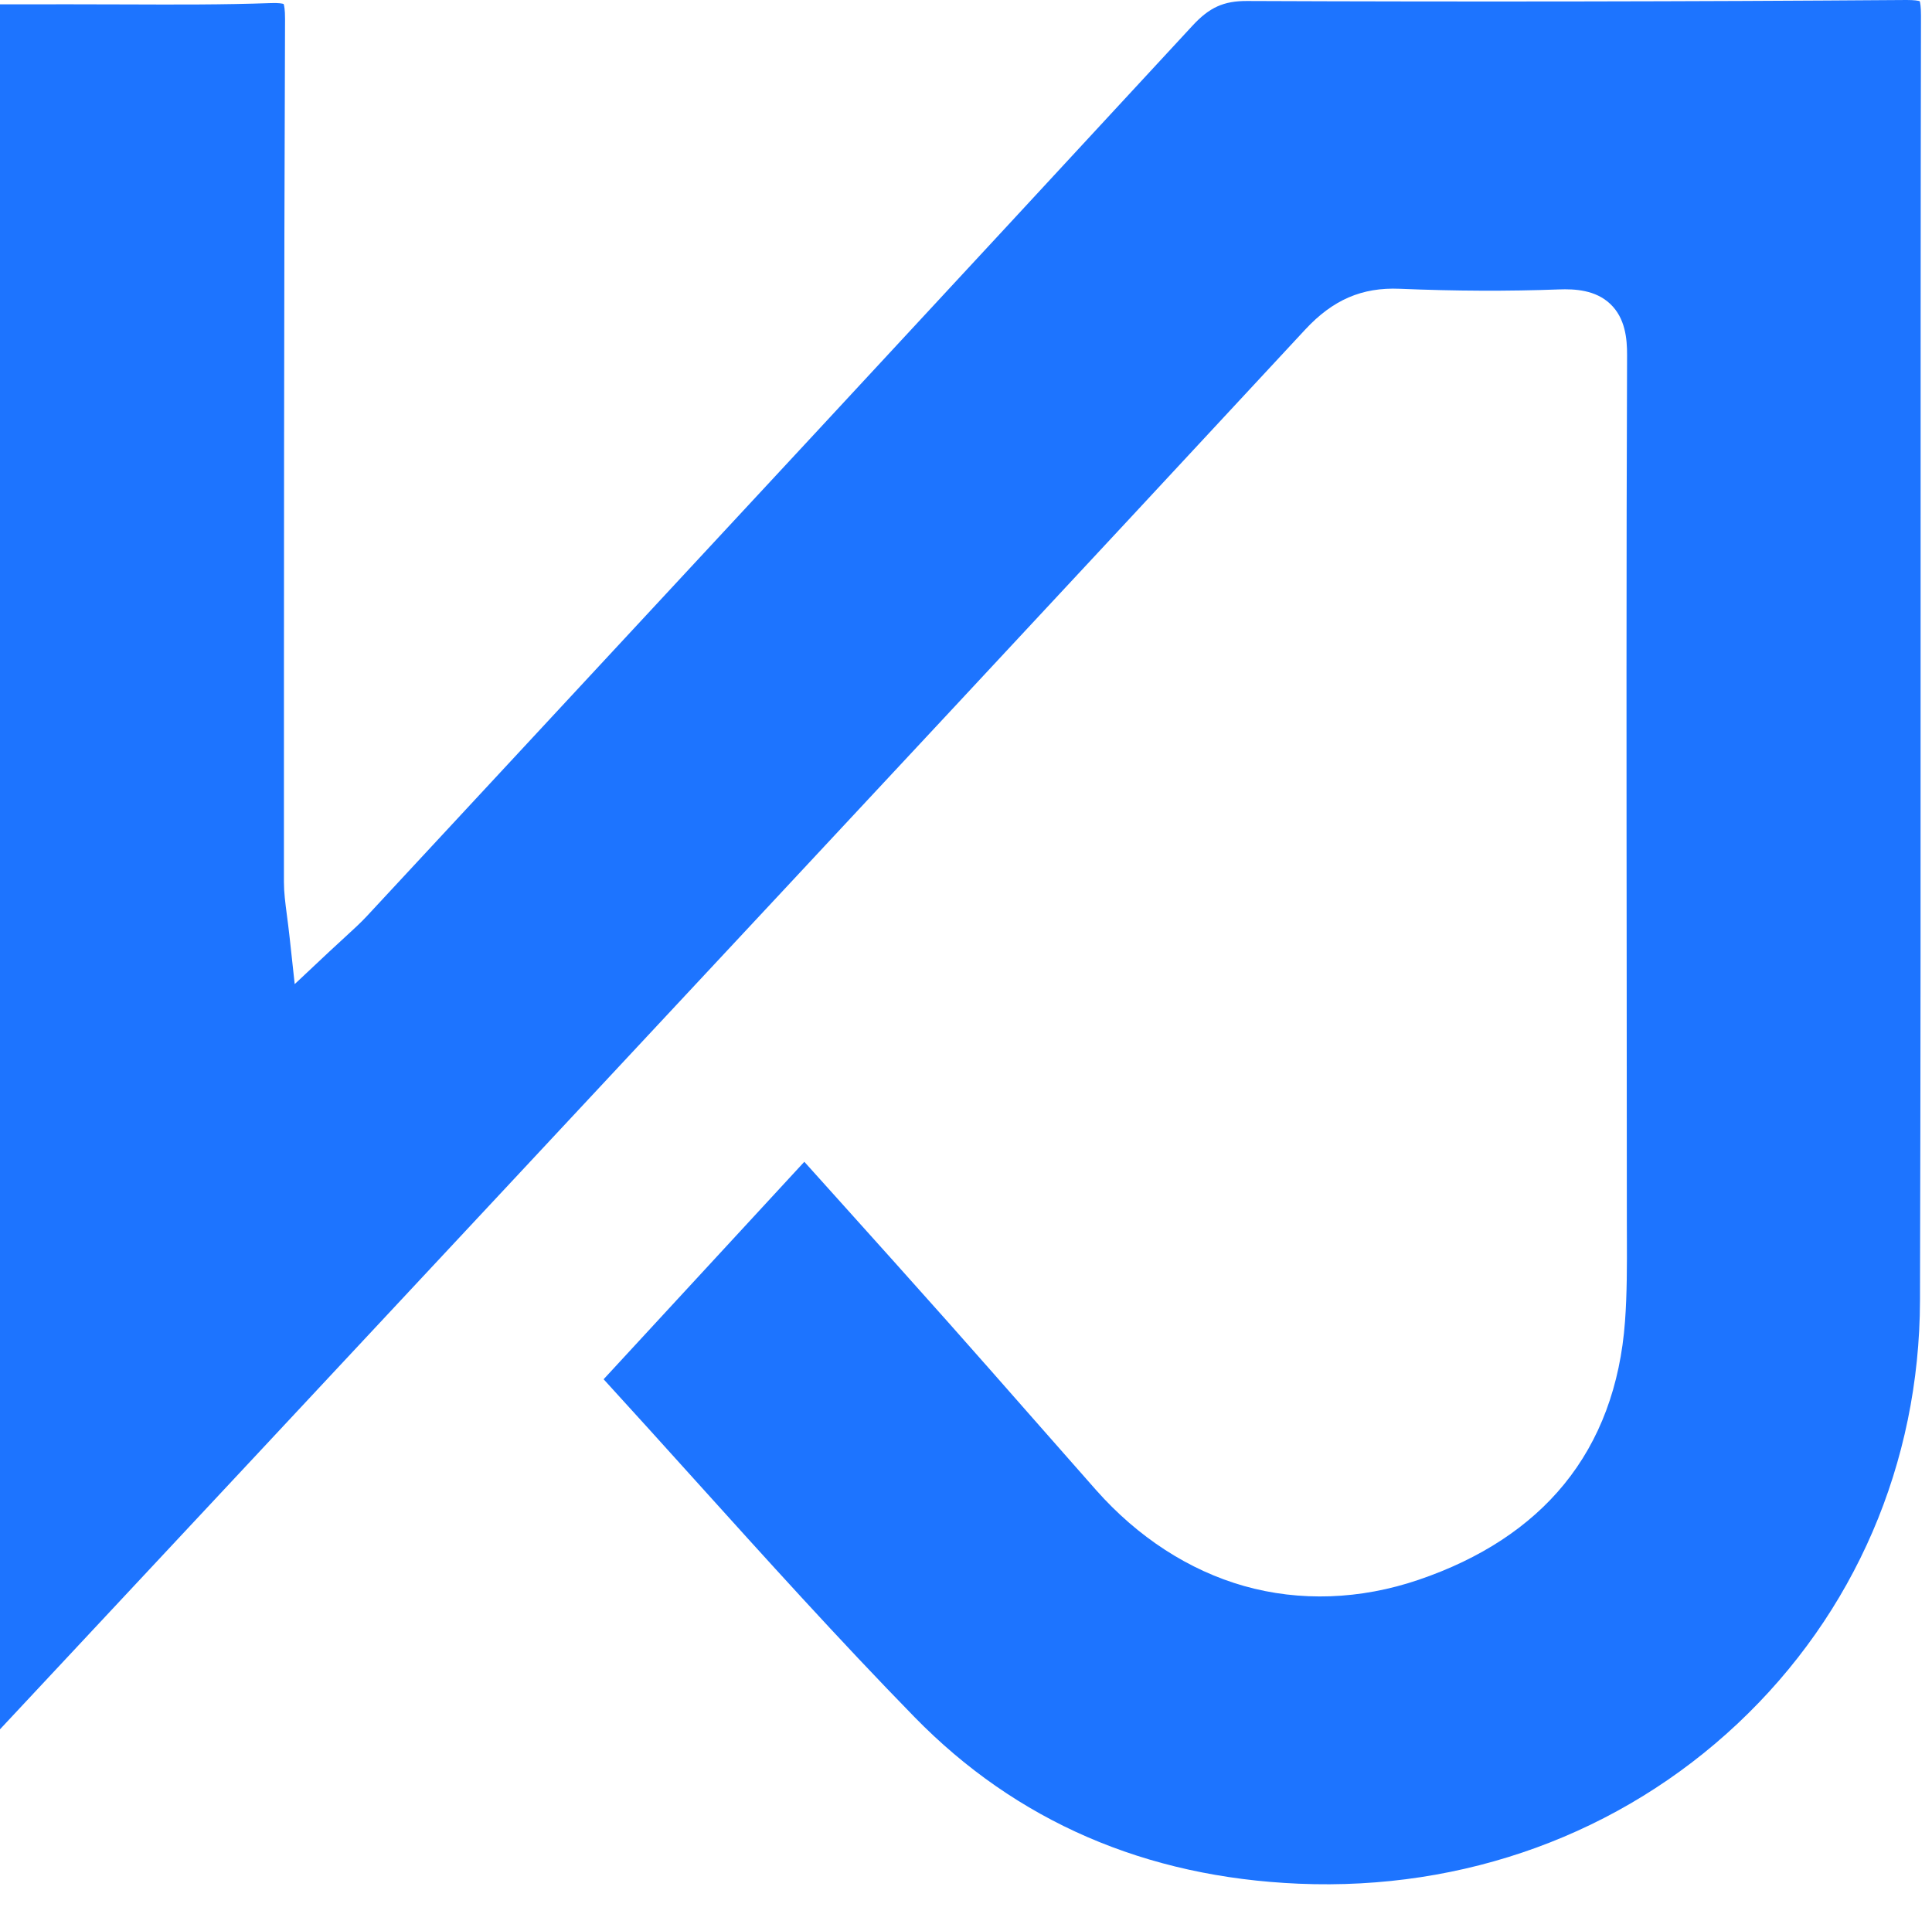
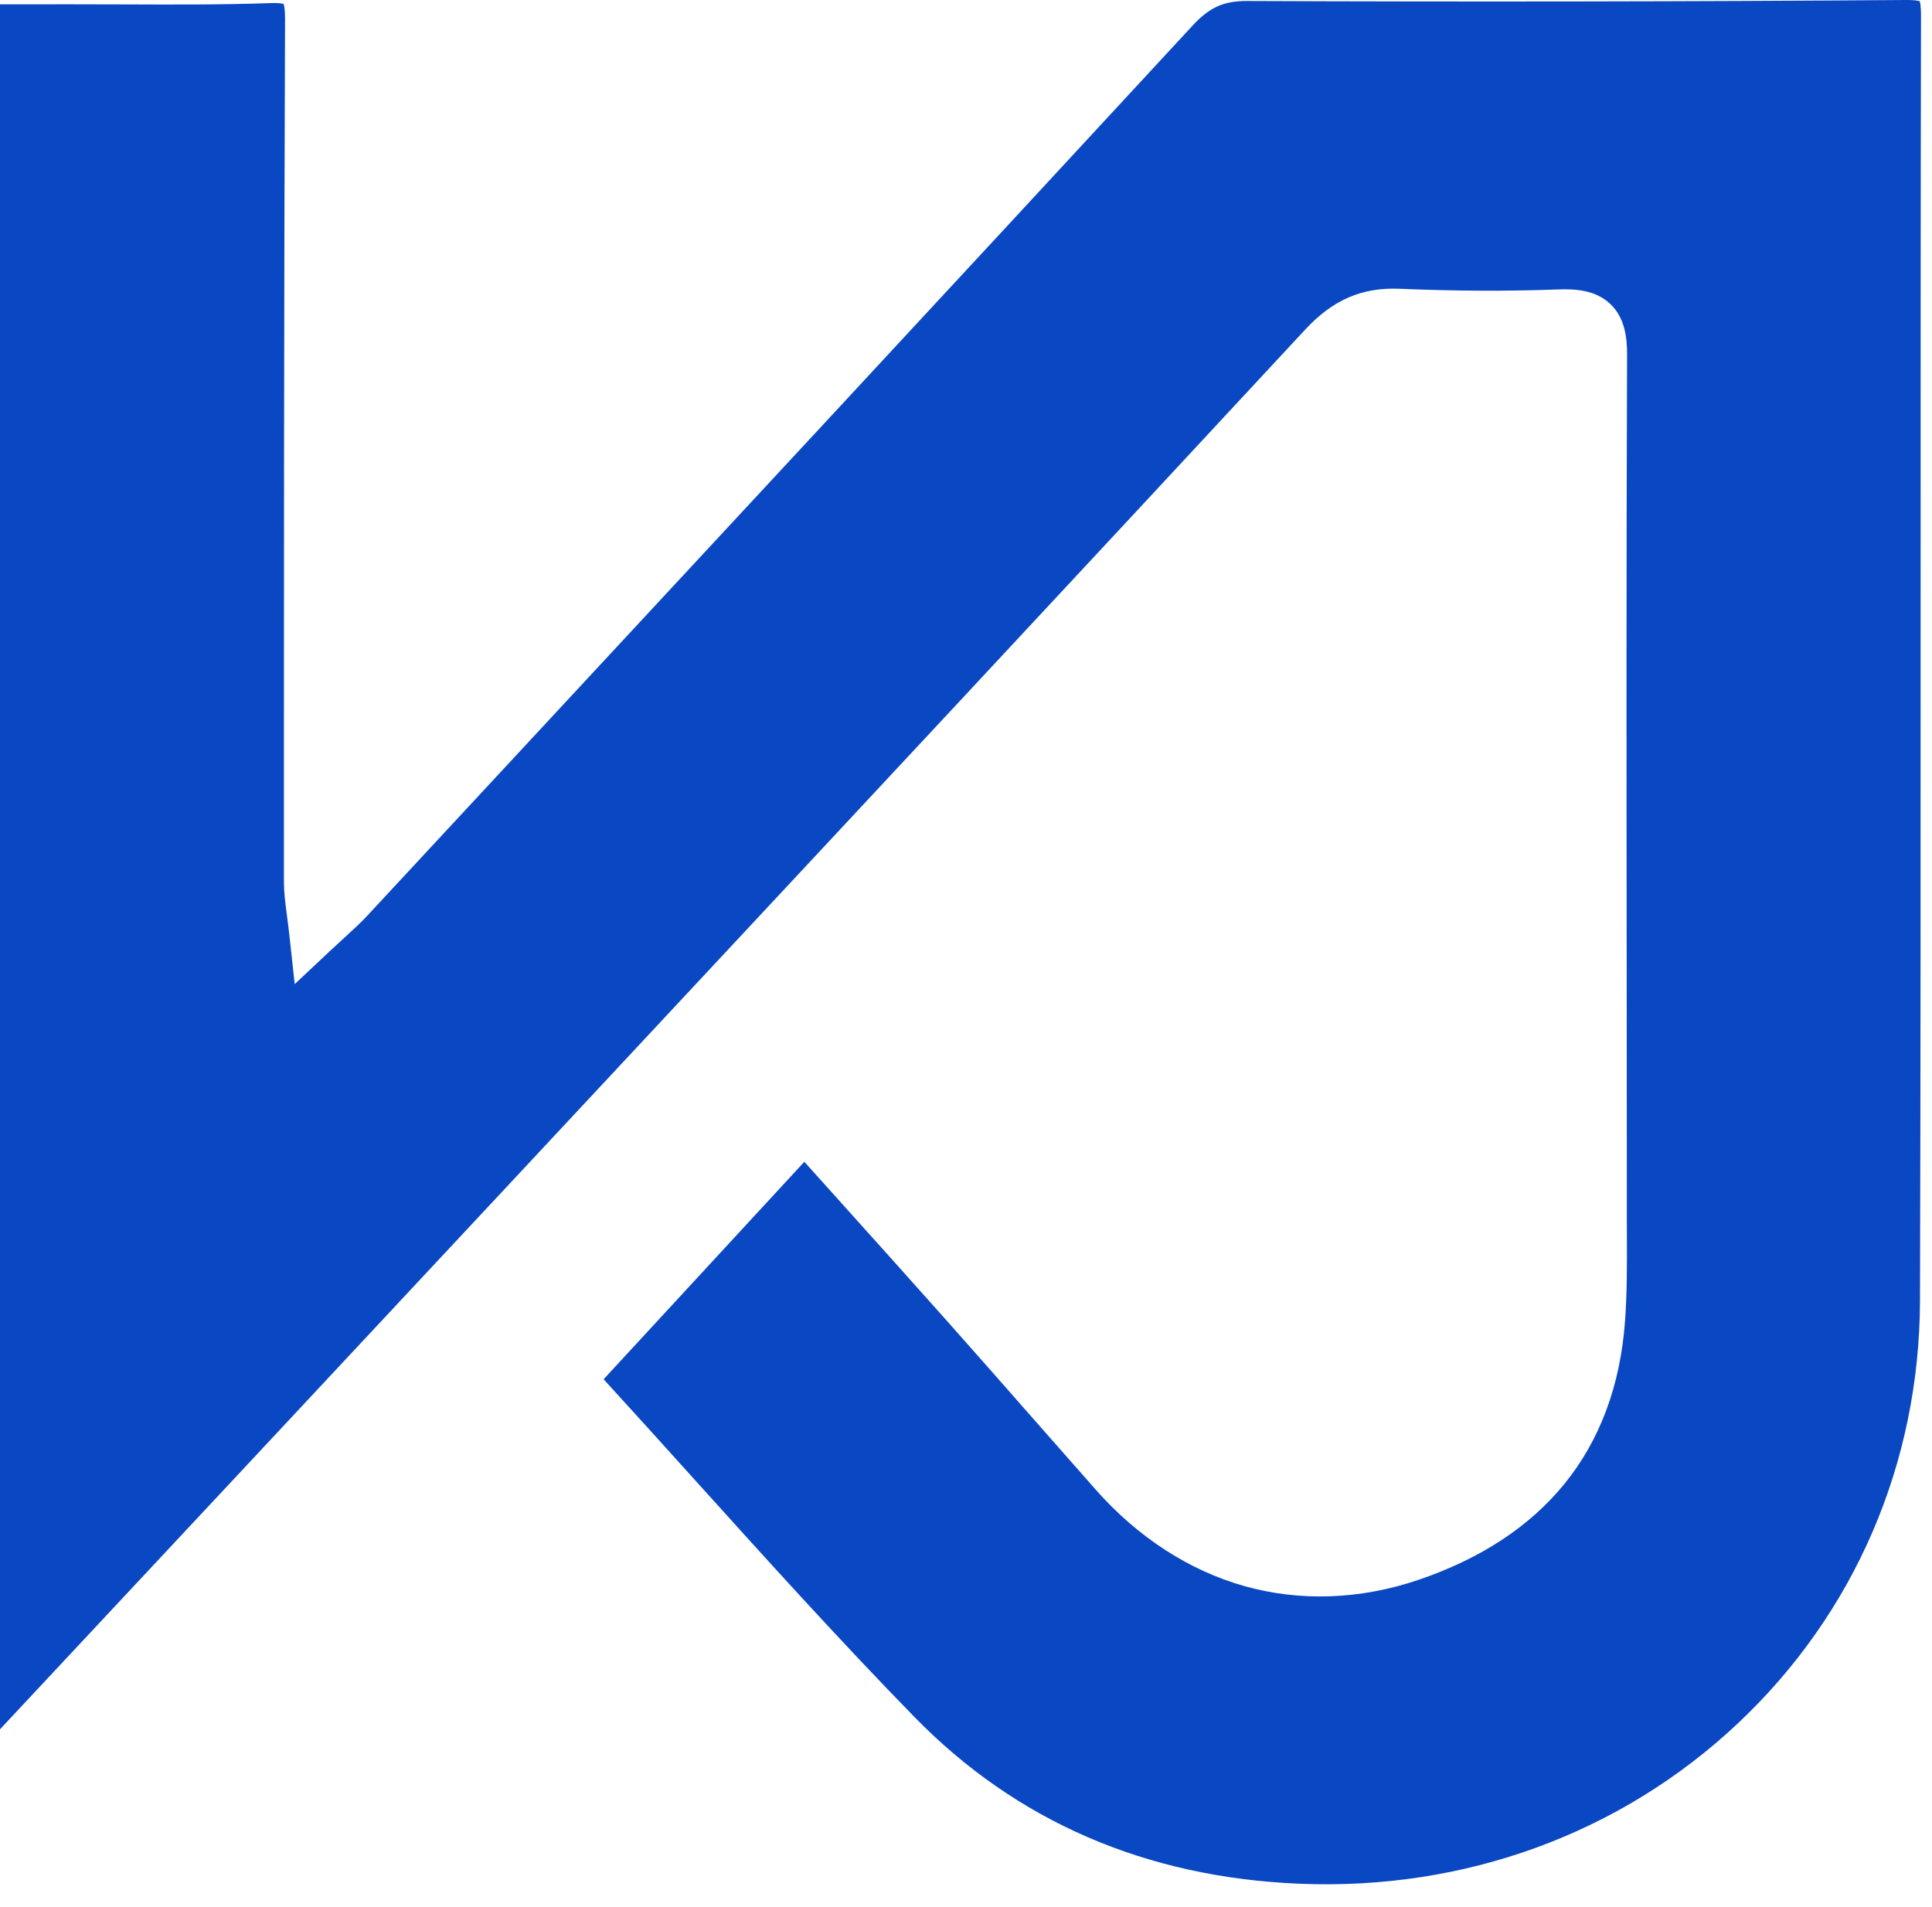
<svg xmlns="http://www.w3.org/2000/svg" width="76" height="75" viewBox="0 0 76 75" fill="none">
-   <path d="M75.519 0.046C75.46 0.029 75.315 -0.001 75 5.47421e-05C66.524 0.062 57.795 0.075 49.056 0.039C48.134 0.036 47.575 0.29 46.908 1.012C37.175 11.548 27.252 22.235 17.656 32.57L14.43 36.045C14.181 36.312 13.917 36.553 13.583 36.859C13.401 37.025 13.194 37.214 12.951 37.442L11.593 38.718L11.393 36.881C11.356 36.544 11.319 36.255 11.285 36C11.221 35.505 11.169 35.114 11.169 34.699V34.47C11.169 23.418 11.169 11.988 11.213 0.746C11.214 0.368 11.177 0.212 11.157 0.156C11.104 0.139 10.966 0.11 10.661 0.121C8.772 0.189 6.86 0.181 5.008 0.174C4.281 0.171 3.528 0.168 2.79 0.169C1.941 0.171 1.092 0.171 0.24 0.17H0V68.036C7.047 60.495 13.423 53.671 19.903 46.725L23.921 42.418C32.919 32.774 42.223 22.801 51.344 12.966C52.432 11.794 53.578 11.299 55.06 11.361C57.232 11.453 59.337 11.461 61.316 11.387C61.955 11.363 62.764 11.406 63.346 11.96C63.935 12.519 64.008 13.329 64.005 13.972C63.974 22.179 63.982 30.523 63.99 38.593C63.993 41.751 63.995 44.909 63.996 48.067C63.996 48.283 63.997 48.499 63.998 48.715C64.001 49.782 64.005 50.886 63.924 51.984C63.739 54.515 62.933 56.672 61.531 58.392C60.172 60.059 58.245 61.325 55.802 62.155C53.508 62.936 51.134 63.019 48.938 62.398C46.771 61.784 44.758 60.478 43.115 58.621C42.272 57.668 41.418 56.696 40.592 55.756C39.514 54.529 38.399 53.26 37.295 52.018C35.862 50.406 34.446 48.83 32.946 47.161C32.514 46.68 32.079 46.196 31.64 45.708L23.745 54.264C24.936 55.566 26.135 56.896 27.296 58.183C30.103 61.295 33.005 64.513 35.976 67.556C39.974 71.65 45.06 73.856 51.094 74.111C57.607 74.386 63.734 72.15 68.348 67.817C72.96 63.484 75.51 57.571 75.528 51.167C75.553 42.182 75.553 33.047 75.552 24.213C75.552 16.478 75.551 8.48 75.567 0.613C75.567 0.261 75.537 0.108 75.518 0.046H75.519Z" fill="#1D74FF" />
+   <path d="M75.519 0.046C75.46 0.029 75.315 -0.001 75 5.47421e-05C66.524 0.062 57.795 0.075 49.056 0.039C48.134 0.036 47.575 0.29 46.908 1.012C37.175 11.548 27.252 22.235 17.656 32.57L14.43 36.045C14.181 36.312 13.917 36.553 13.583 36.859C13.401 37.025 13.194 37.214 12.951 37.442L11.593 38.718L11.393 36.881C11.356 36.544 11.319 36.255 11.285 36C11.221 35.505 11.169 35.114 11.169 34.699V34.47C11.169 23.418 11.169 11.988 11.213 0.746C11.214 0.368 11.177 0.212 11.157 0.156C11.104 0.139 10.966 0.11 10.661 0.121C8.772 0.189 6.86 0.181 5.008 0.174C4.281 0.171 3.528 0.168 2.79 0.169C1.941 0.171 1.092 0.171 0.24 0.17H0V68.036C7.047 60.495 13.423 53.671 19.903 46.725L23.921 42.418C32.919 32.774 42.223 22.801 51.344 12.966C52.432 11.794 53.578 11.299 55.06 11.361C57.232 11.453 59.337 11.461 61.316 11.387C61.955 11.363 62.764 11.406 63.346 11.96C63.935 12.519 64.008 13.329 64.005 13.972C63.974 22.179 63.982 30.523 63.99 38.593C63.993 41.751 63.995 44.909 63.996 48.067C63.996 48.283 63.997 48.499 63.998 48.715C64.001 49.782 64.005 50.886 63.924 51.984C63.739 54.515 62.933 56.672 61.531 58.392C60.172 60.059 58.245 61.325 55.802 62.155C53.508 62.936 51.134 63.019 48.938 62.398C46.771 61.784 44.758 60.478 43.115 58.621C42.272 57.668 41.418 56.696 40.592 55.756C39.514 54.529 38.399 53.26 37.295 52.018C35.862 50.406 34.446 48.83 32.946 47.161C32.514 46.68 32.079 46.196 31.64 45.708L23.745 54.264C24.936 55.566 26.135 56.896 27.296 58.183C30.103 61.295 33.005 64.513 35.976 67.556C39.974 71.65 45.06 73.856 51.094 74.111C57.607 74.386 63.734 72.15 68.348 67.817C72.96 63.484 75.51 57.571 75.528 51.167C75.553 42.182 75.553 33.047 75.552 24.213C75.552 16.478 75.551 8.48 75.567 0.613C75.567 0.261 75.537 0.108 75.518 0.046H75.519Z" fill="#0A47C2" />
</svg>
